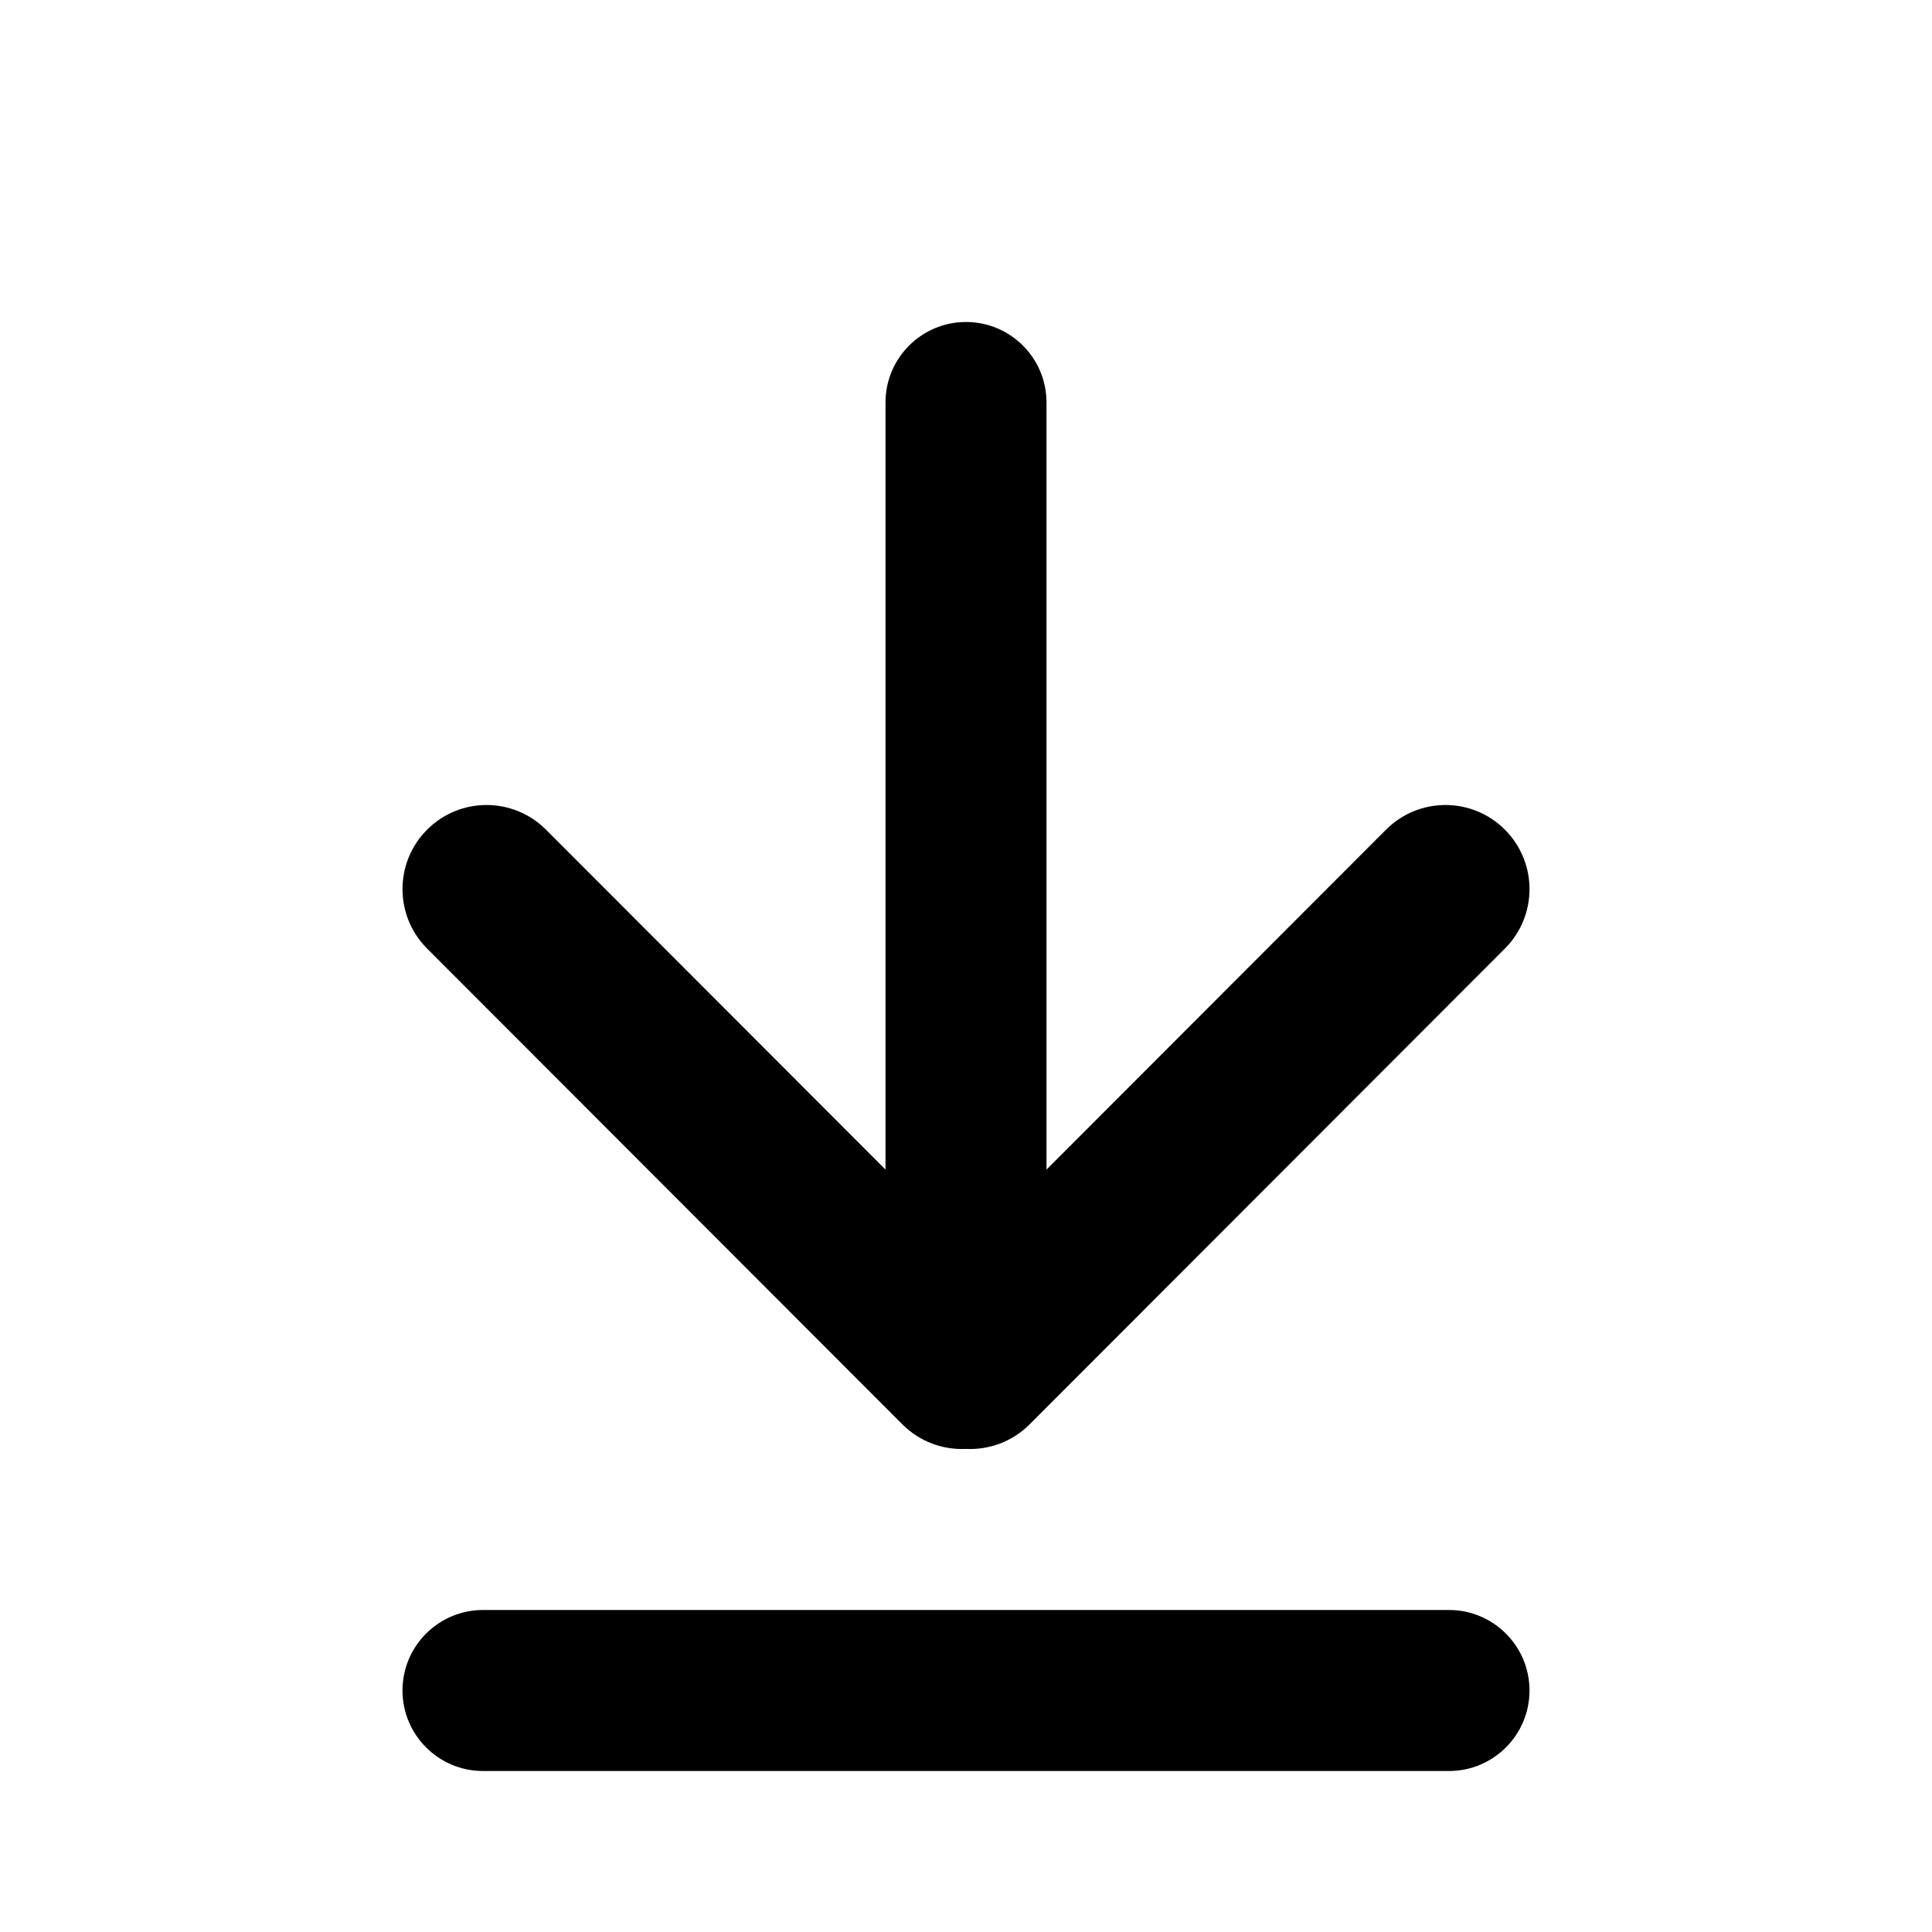
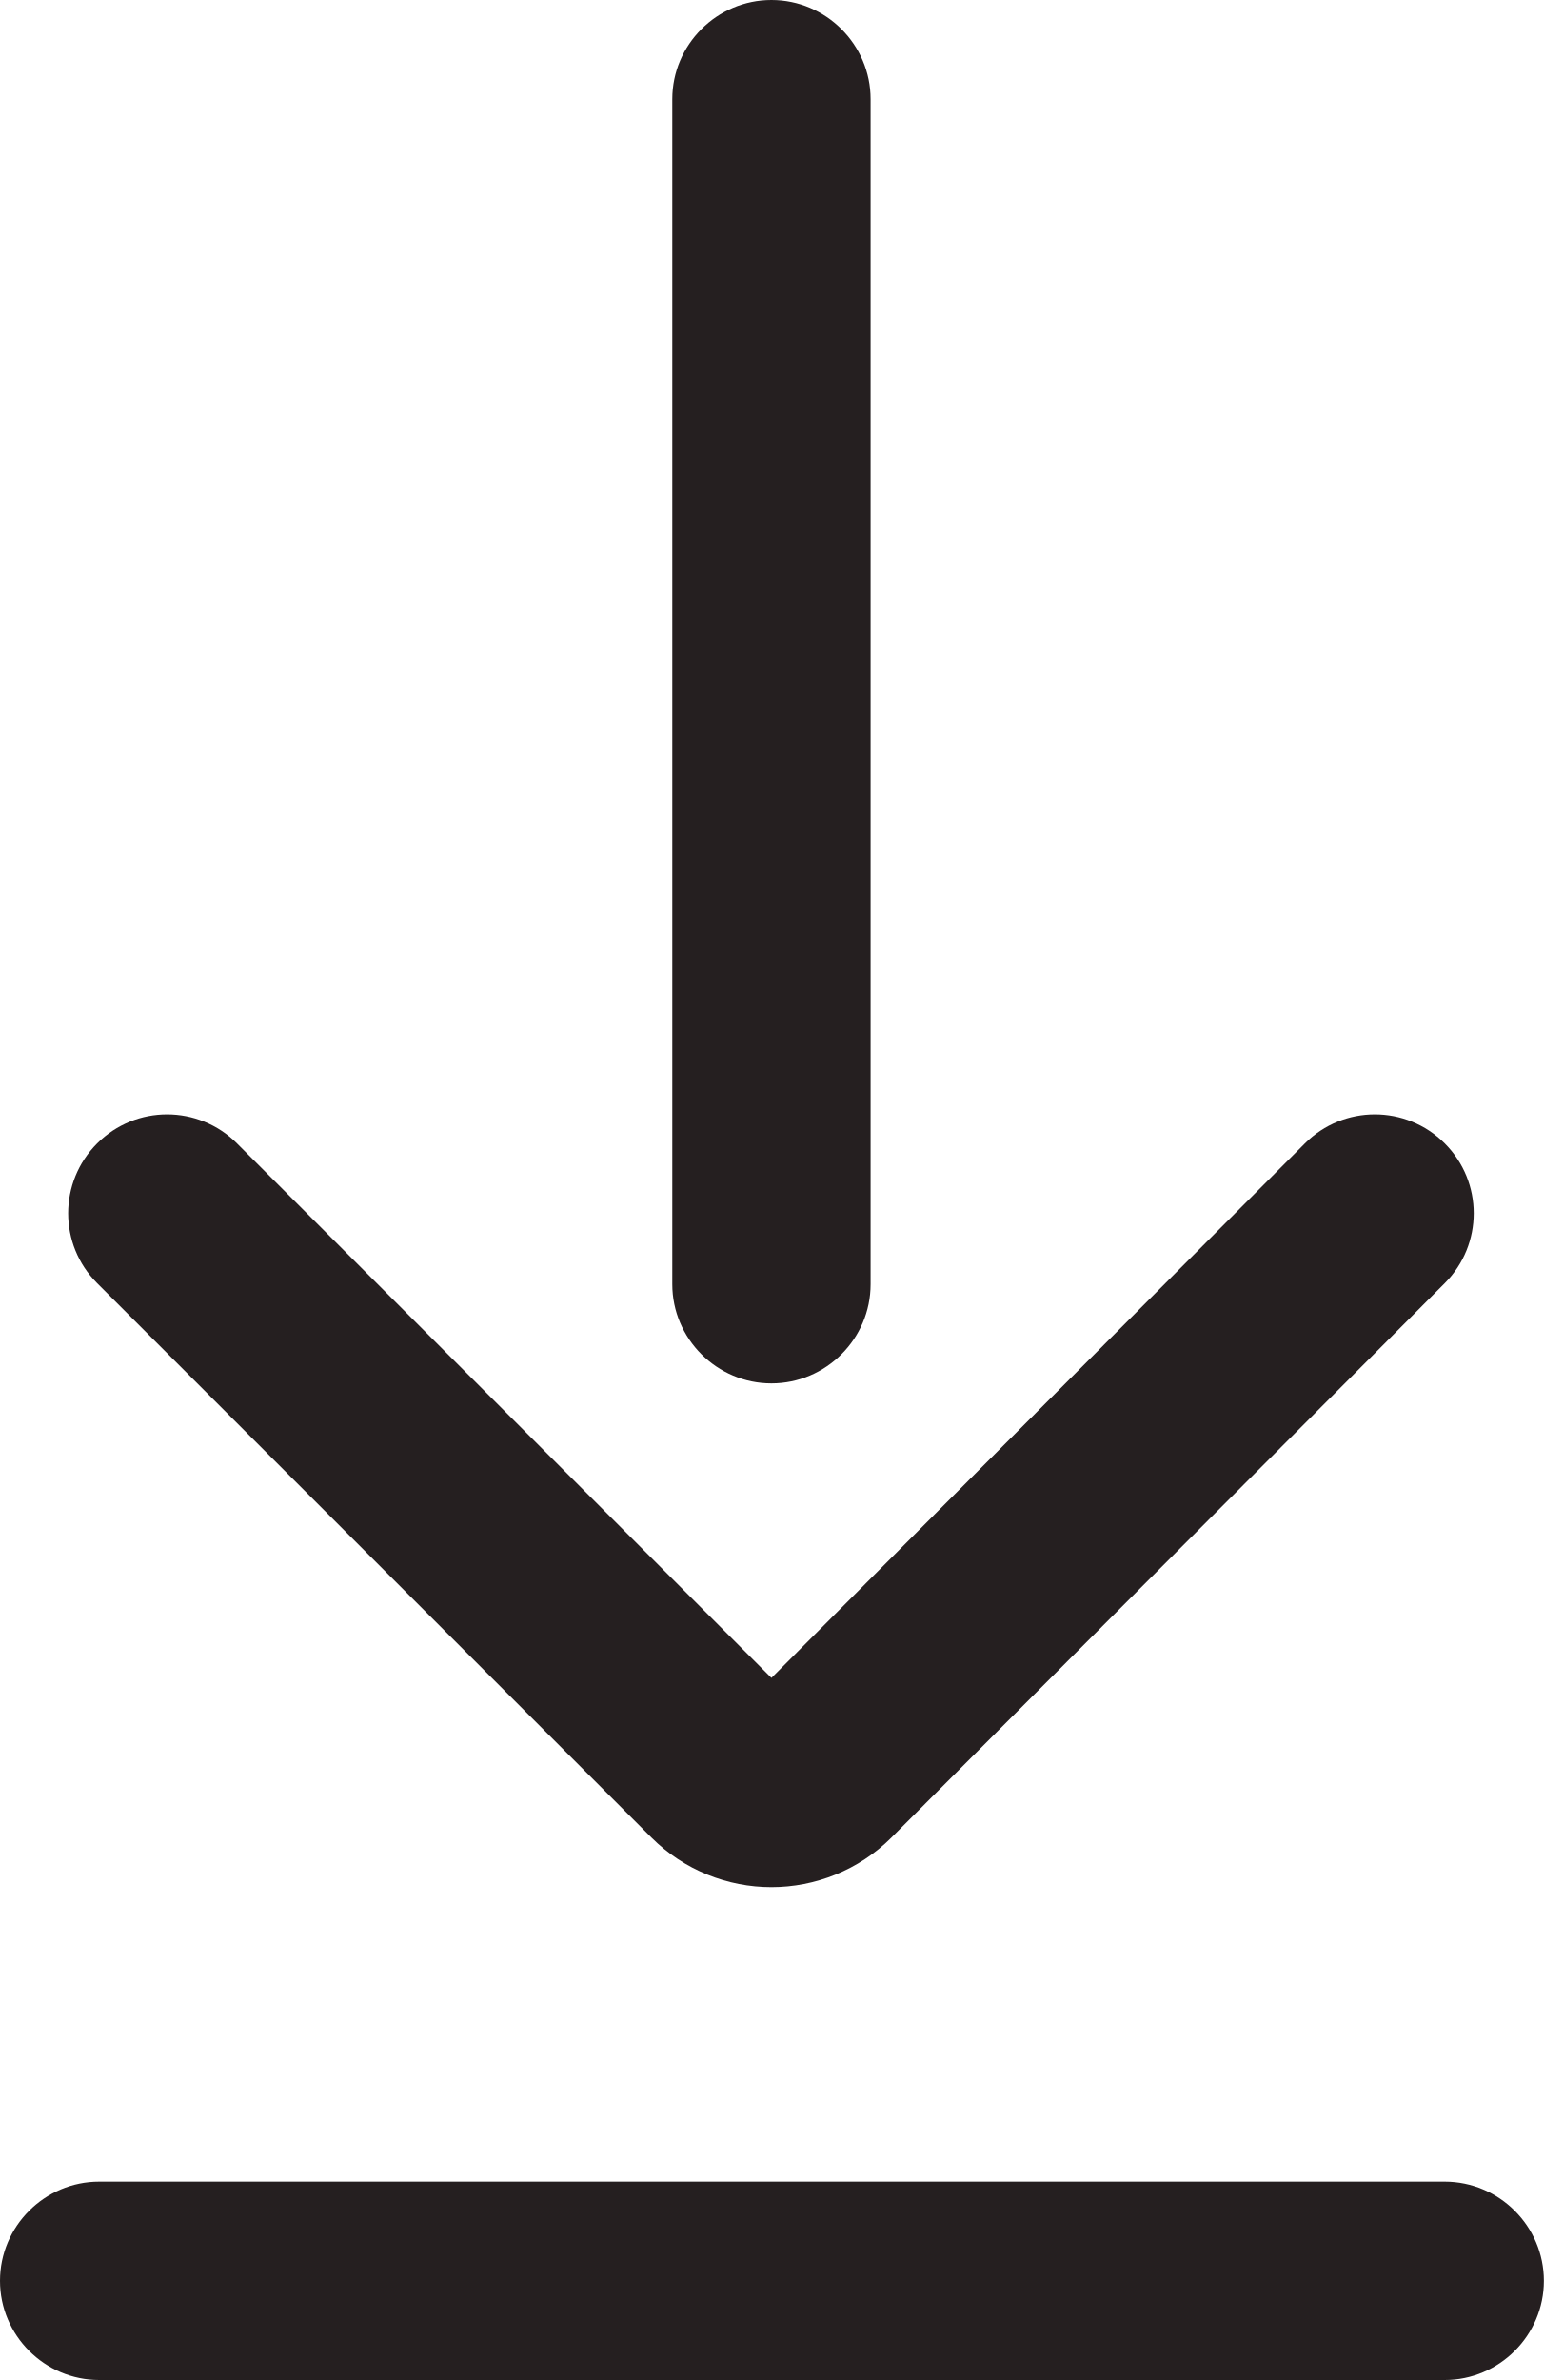
- <svg xmlns="http://www.w3.org/2000/svg" width="24" height="24" viewBox="0 0 24 24" fill="none">
-   <path d="M12 4C11.448 4 11 4.448 11 5V14.529L6.782 10.306C6.374 9.898 5.713 9.898 5.306 10.306C4.898 10.714 4.898 11.376 5.306 11.784L11.21 17.694C11.427 17.911 11.716 18.013 12 17.999C12.284 18.013 12.573 17.911 12.79 17.694L18.694 11.784C19.102 11.376 19.102 10.714 18.694 10.306C18.287 9.898 17.626 9.898 17.218 10.306L13 14.529V5C13 4.448 12.552 4 12 4Z" fill="black" />
-   <path d="M5 21C5 20.448 5.448 20 6 20H18C18.552 20 19 20.448 19 21C19 21.552 18.552 22 18 22H6C5.448 22 5 21.552 5 21Z" fill="black" />
+ <svg xmlns="http://www.w3.org/2000/svg" id="Calque_1" viewBox="0 0 15.57 24">
+   <defs>
+     <style>.cls-1{fill:#251f20;stroke-width:0px;}</style>
+   </defs>
+   <path class="cls-1" d="M7.78,19.03c-.44,0-.88-.17-1.21-.5L.98,12.94c-.39-.39-.39-1.02,0-1.41s1.02-.39,1.41,0l5.39,5.39,5.38-5.39c.39-.39,1.02-.39,1.41,0s.39,1.02,0,1.41l-5.58,5.59c-.33.33-.77.5-1.21.5Z" />
+   <path class="cls-1" d="M7.78,13.95c-.55,0-1-.45-1-1V1c0-.55.45-1,1-1s1,.45,1,1v11.95c0,.55-.45,1-1,1Z" />
+   <path class="cls-1" d="M14.57,24H1c-.55,0-1-.45-1-1s.45-1,1-1h13.57c.55,0,1,.45,1,1s-.45,1-1,1Z" />
</svg>
